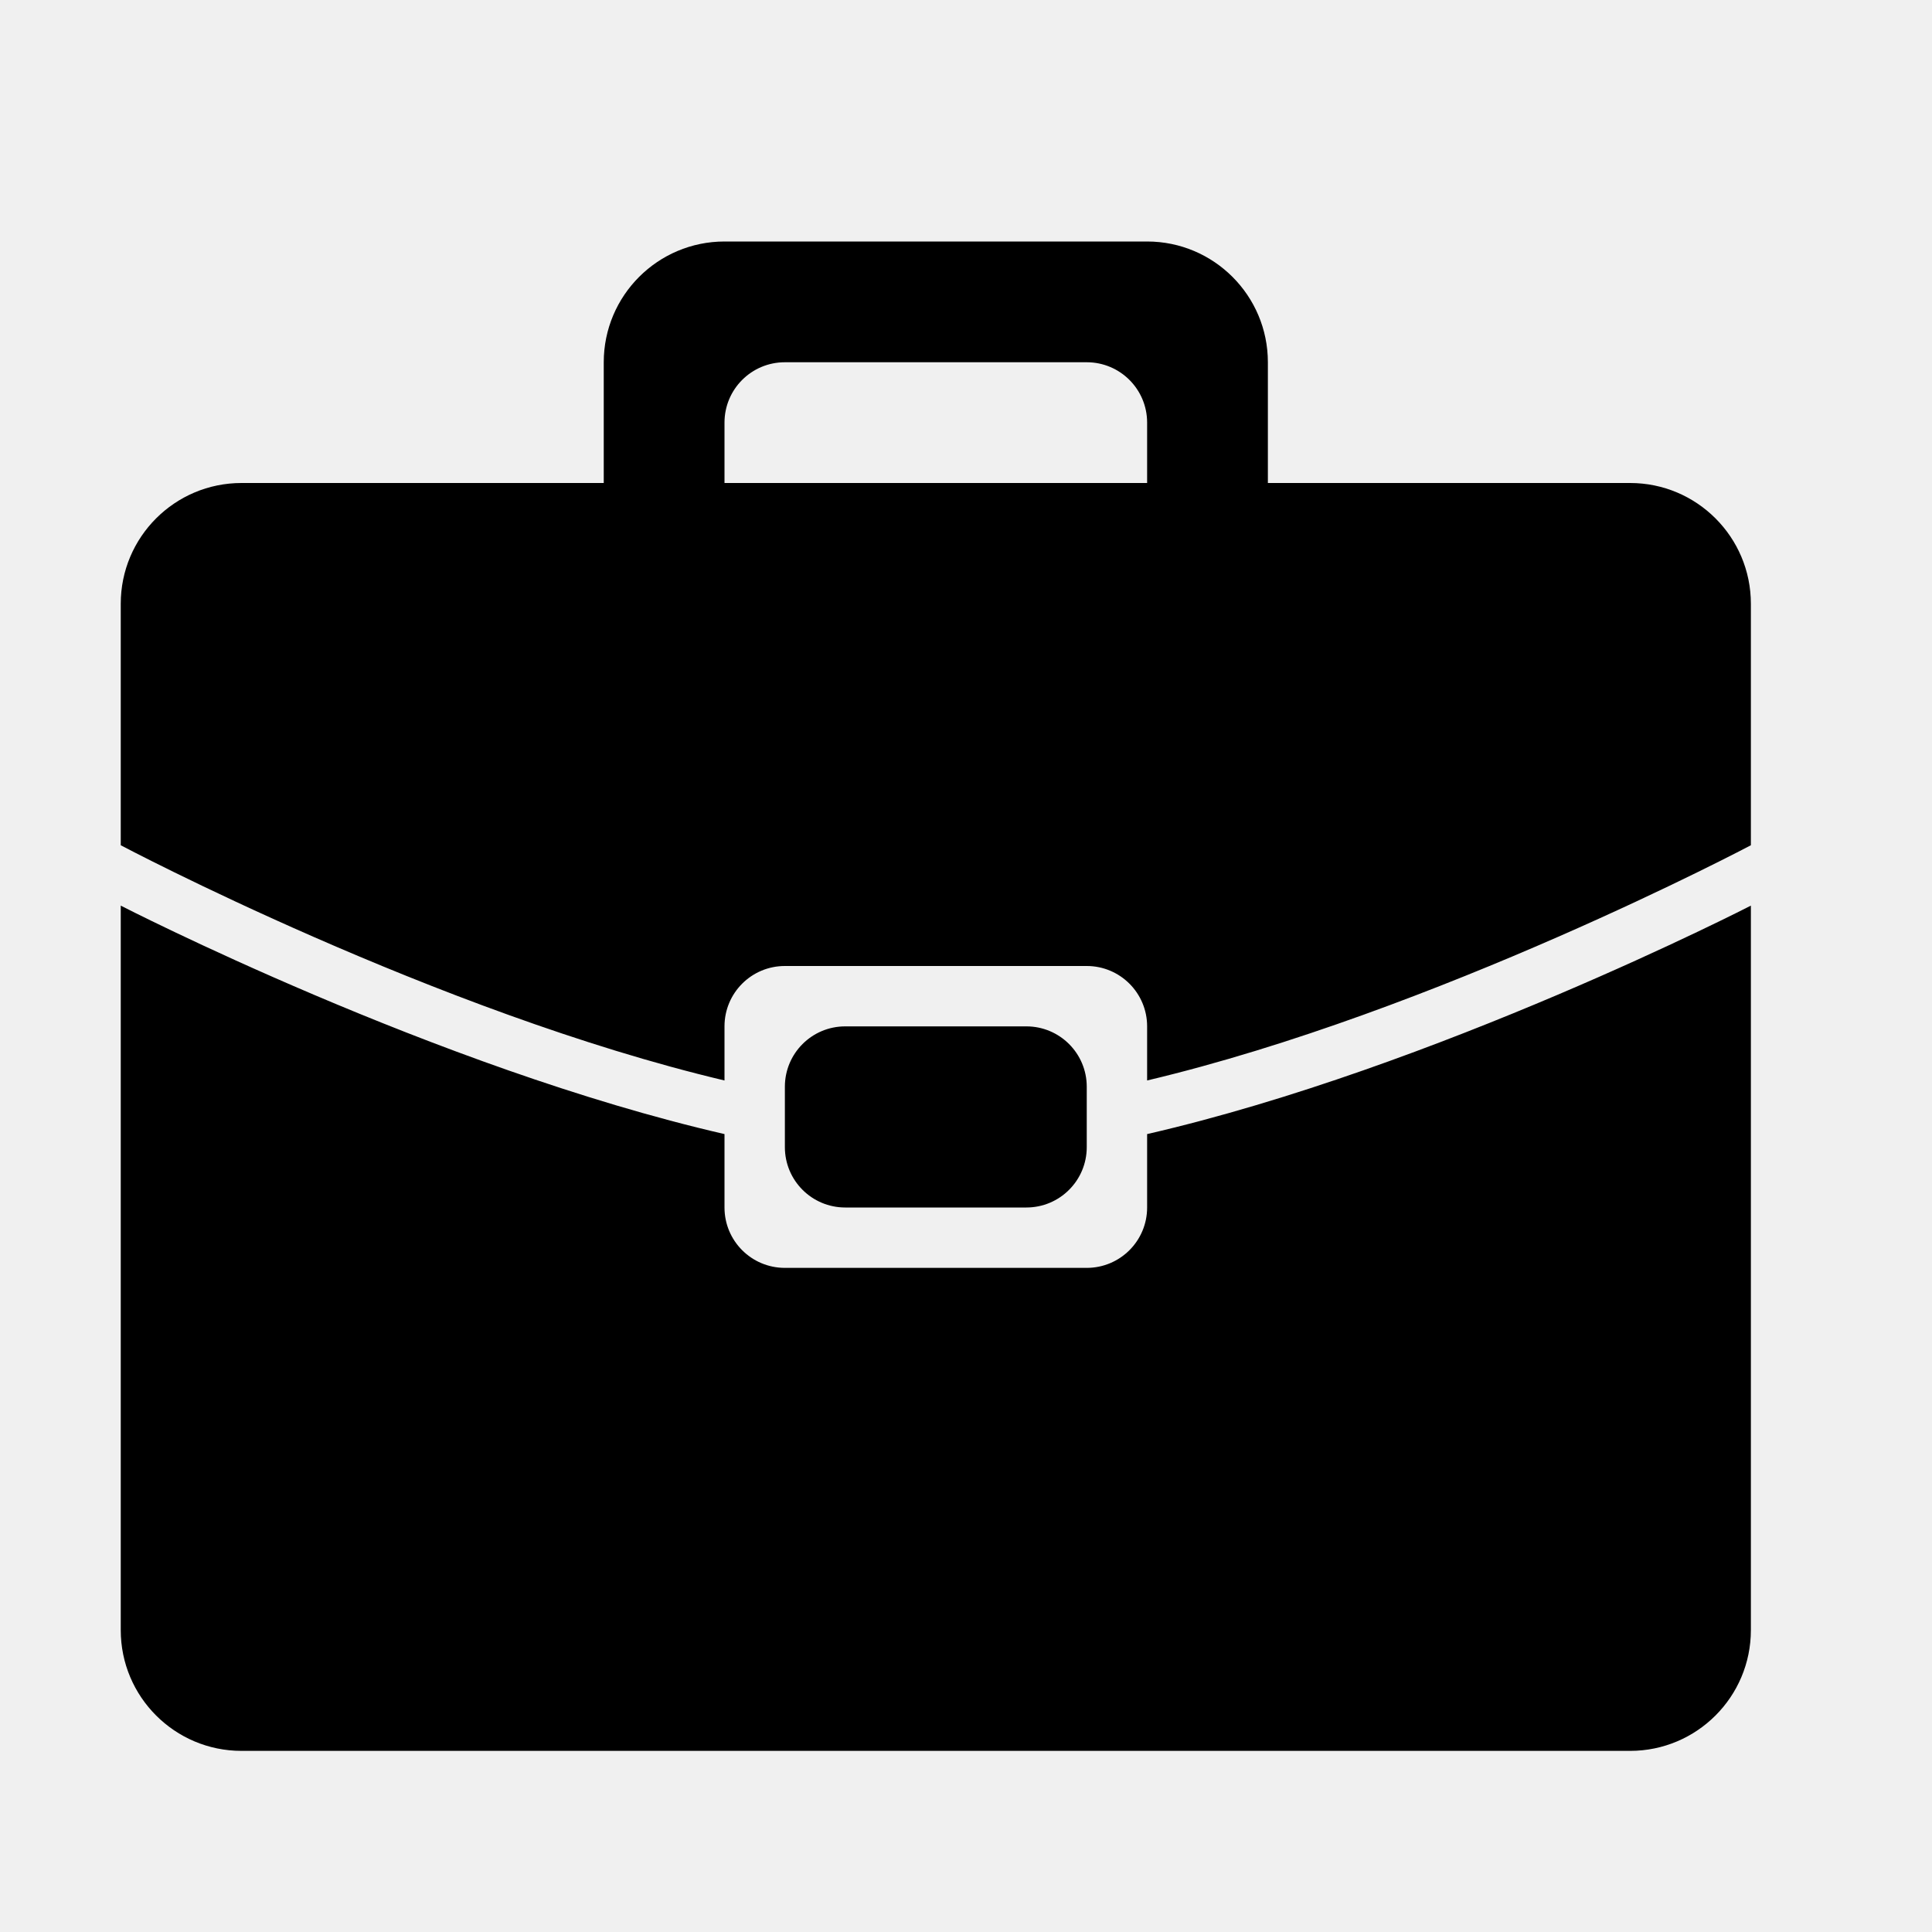
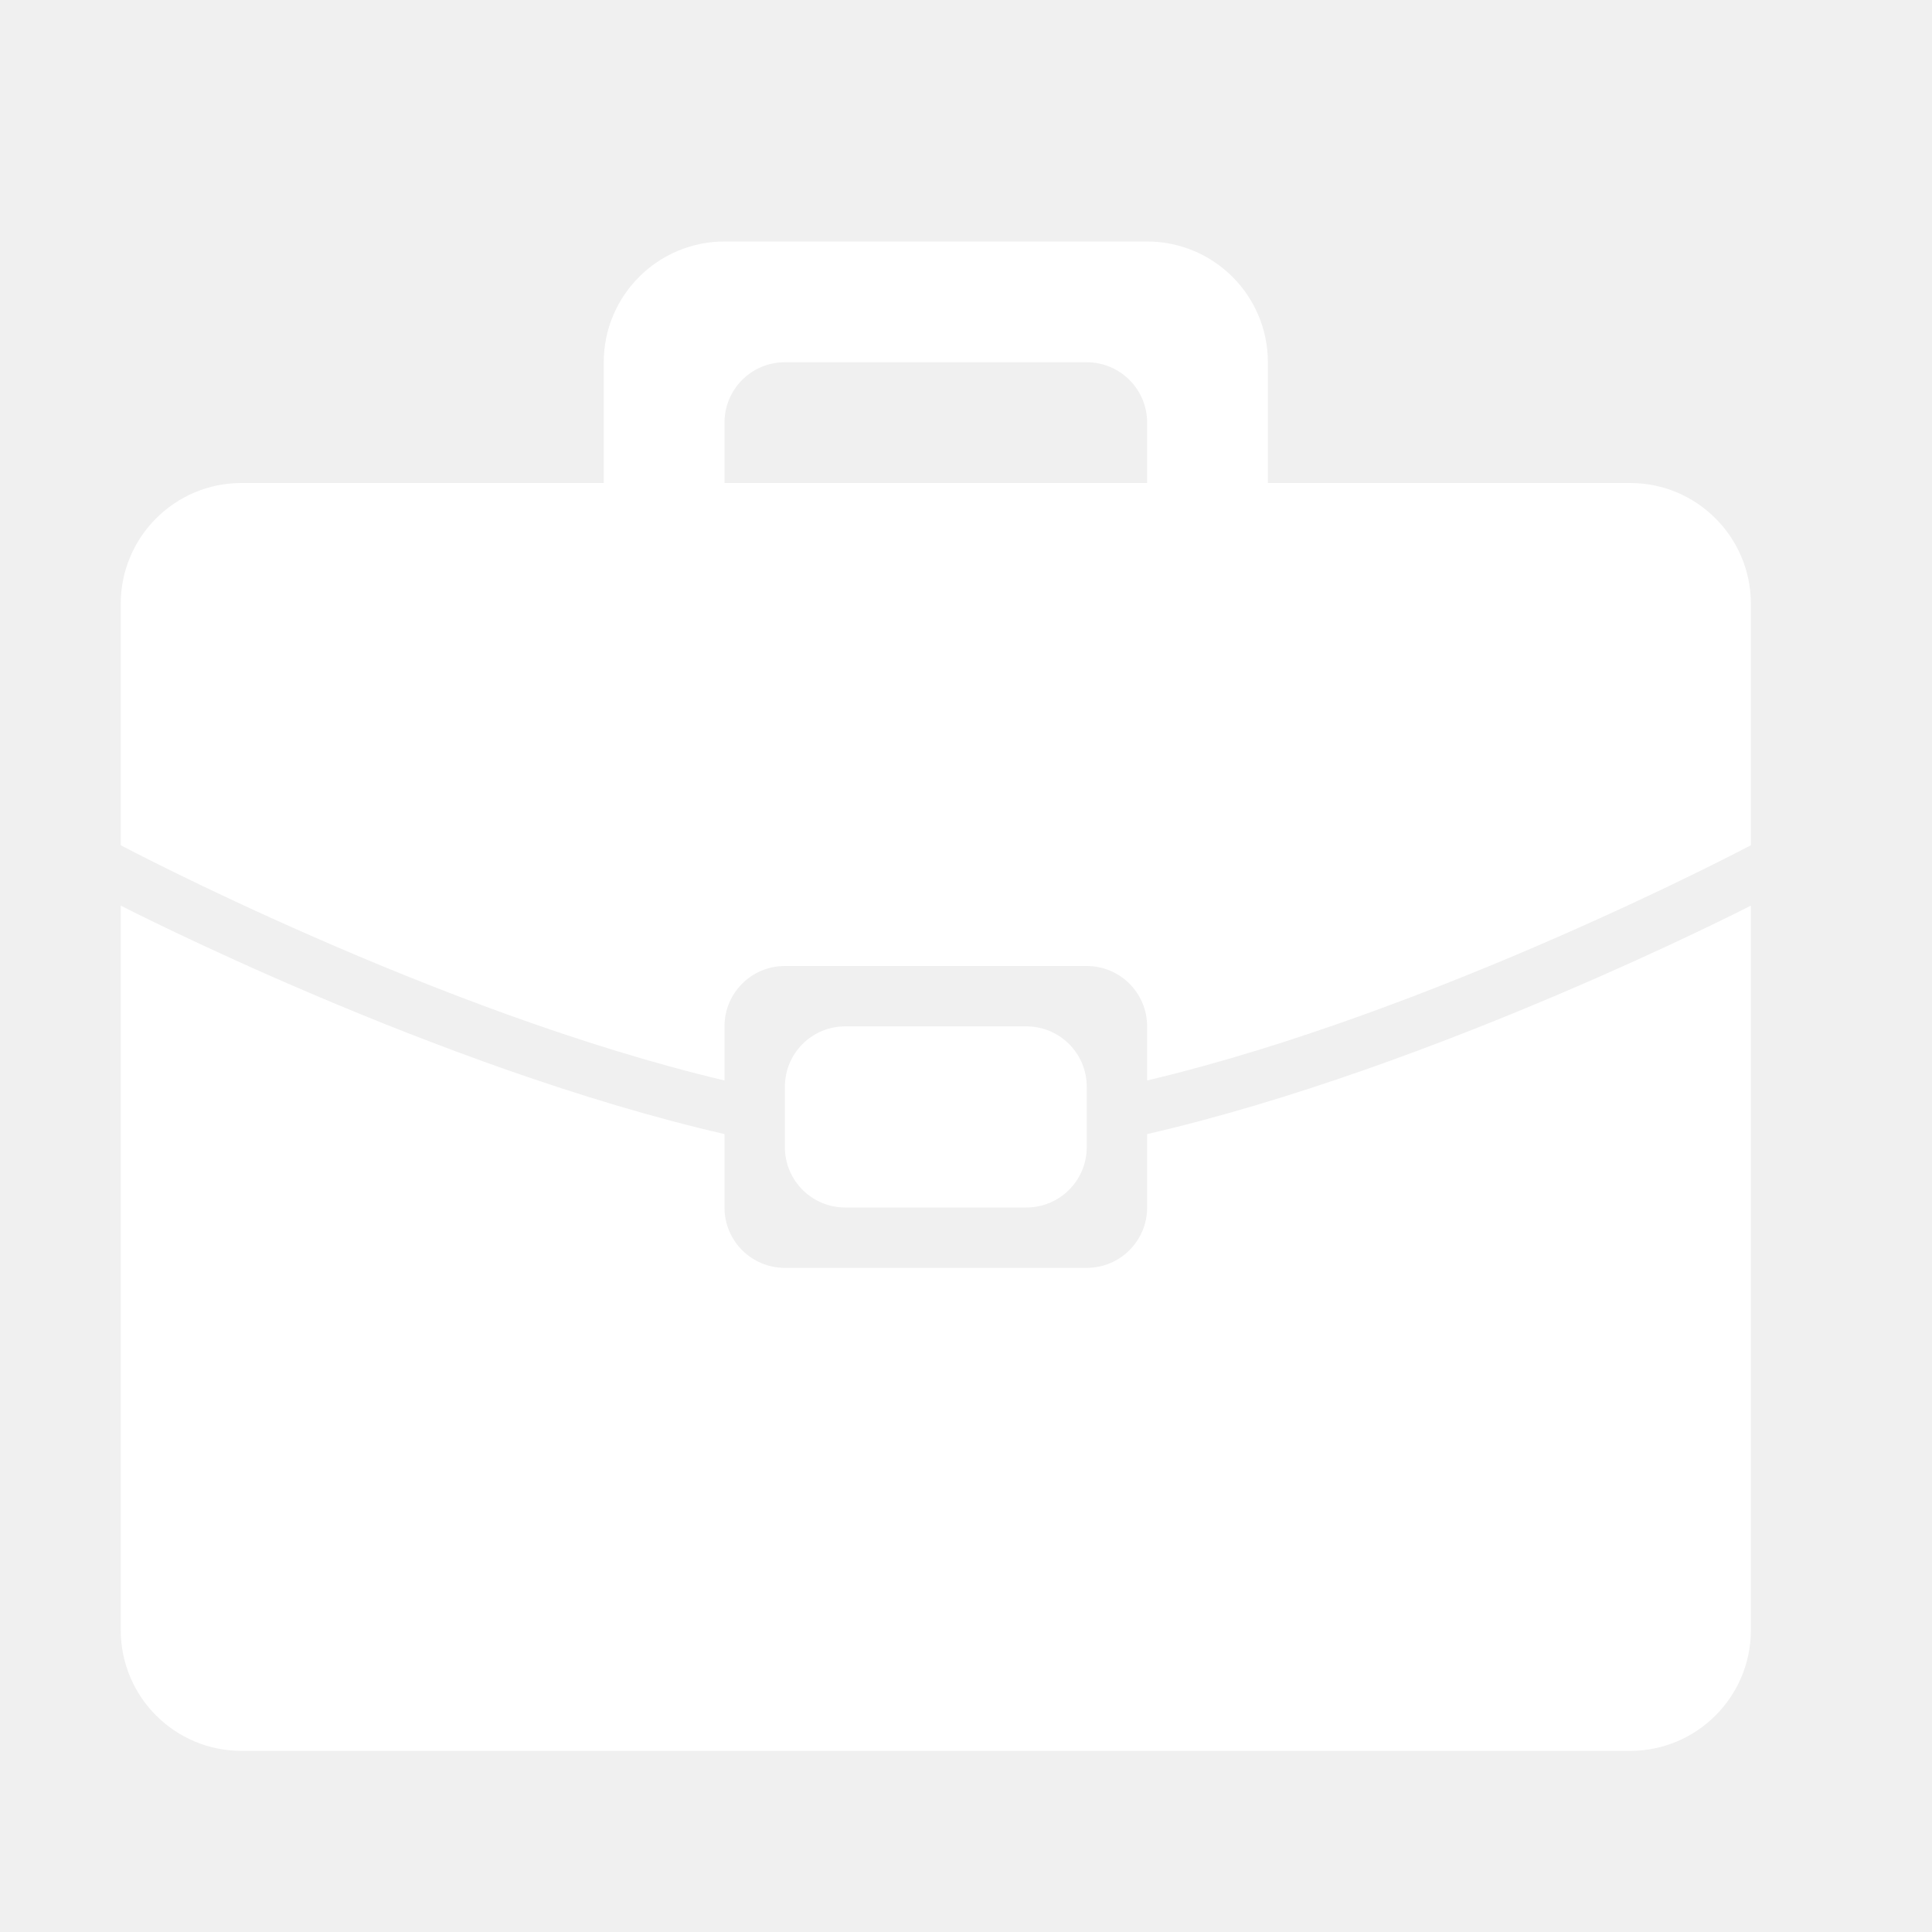
- <svg xmlns="http://www.w3.org/2000/svg" fill="#000000" width="800px" height="800px" viewBox="0 0 32 32" version="1.1">
+ <svg xmlns="http://www.w3.org/2000/svg" fill="#ffffff" width="800px" height="800px" viewBox="0 0 32 32" version="1.1">
  <path d="M27 29h-23c-1.105 0-2-0.896-2-2v-12c0 0 5.221 2.685 10 3.784v1.216c0 0.553 0.447 1 1 1h5c0.552 0 1-0.447 1-1v-1.216c4.778-1.099 10-3.784 10-3.784v12c0 1.104-0.896 2-2 2zM17 17c0.552 0 1 0.447 1 1v1c0 0.553-0.448 1-1 1h-3c-0.553 0-1-0.447-1-1v-1c0-0.553 0.447-1 1-1h3zM19 17c0-0.553-0.448-1-1-1h-5c-0.553 0-1 0.447-1 1v0.896c-4.779-1.132-10-3.896-10-3.896v-4c0-1.104 0.895-2 2-2h6v-2c0-1.104 0.896-2 2-2h7c1.104 0 2 0.896 2 2v2h6c1.104 0 2 0.896 2 2v4c0 0-5.222 2.764-10 3.896v-0.896zM19 7c0-0.553-0.448-1-1-1h-5c-0.553 0-1 0.447-1 1 0 0.552 0 1 0 1h7c0 0 0-0.448 0-1z" />
</svg>
